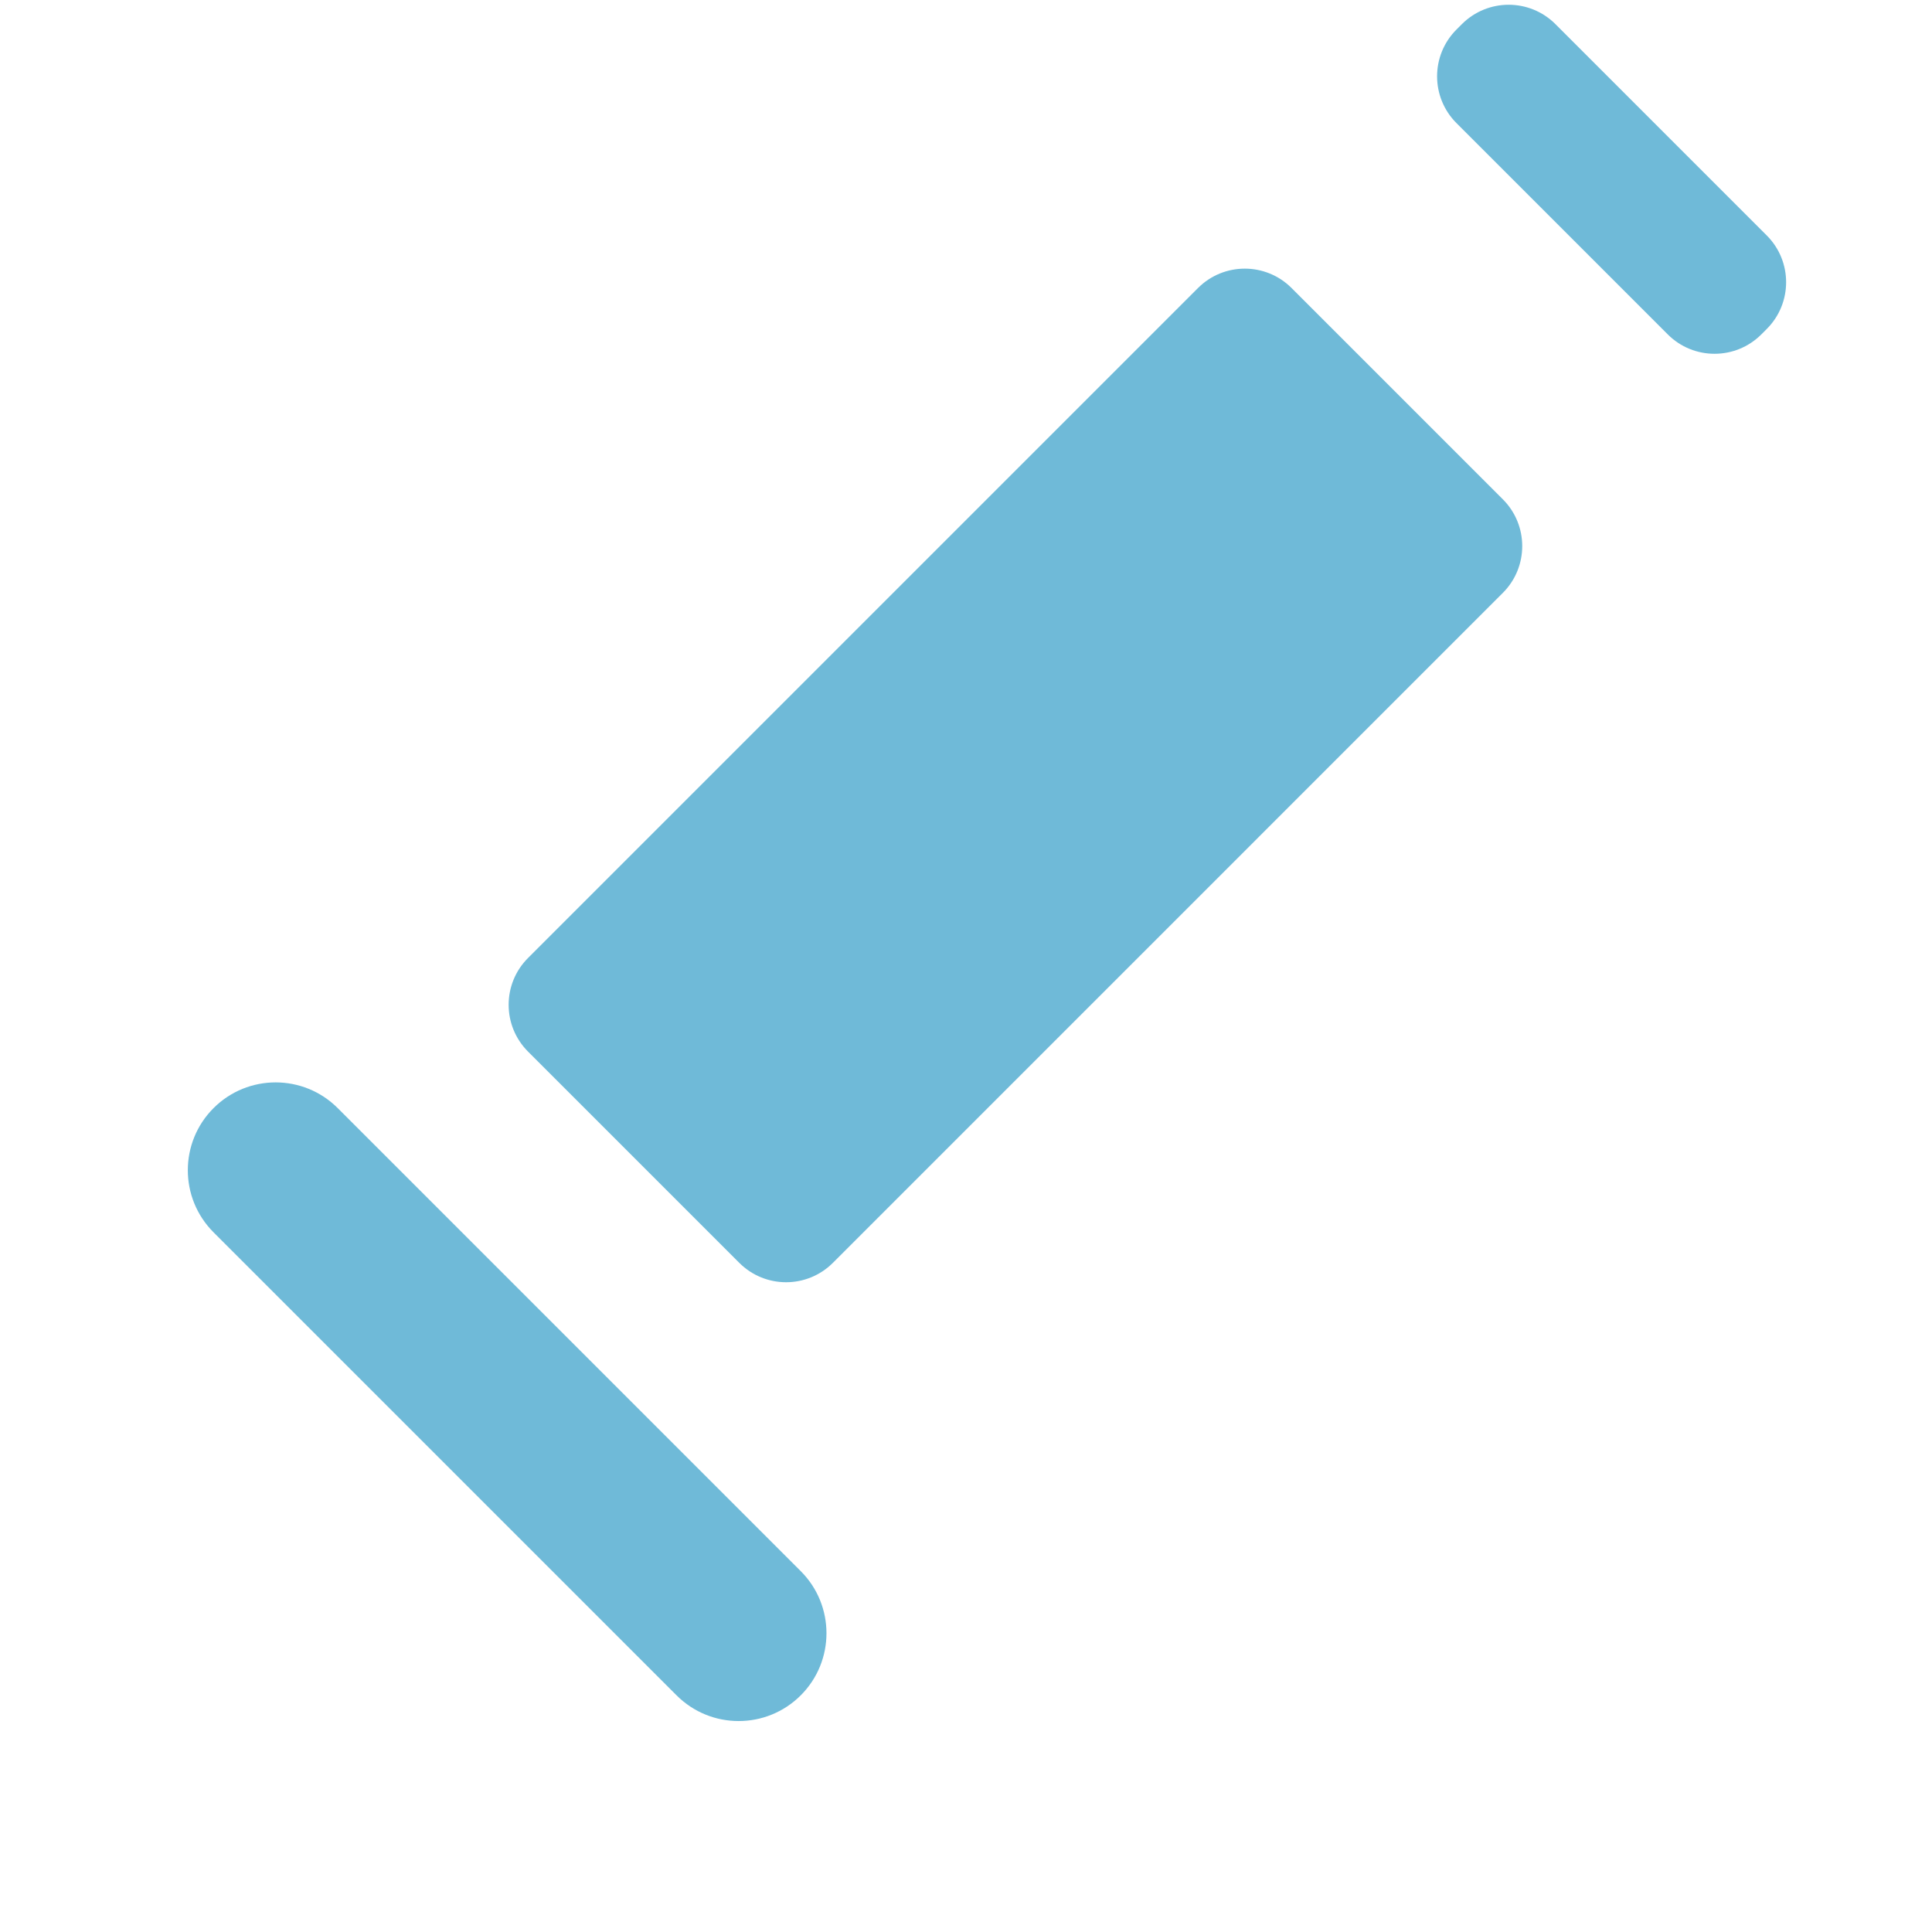
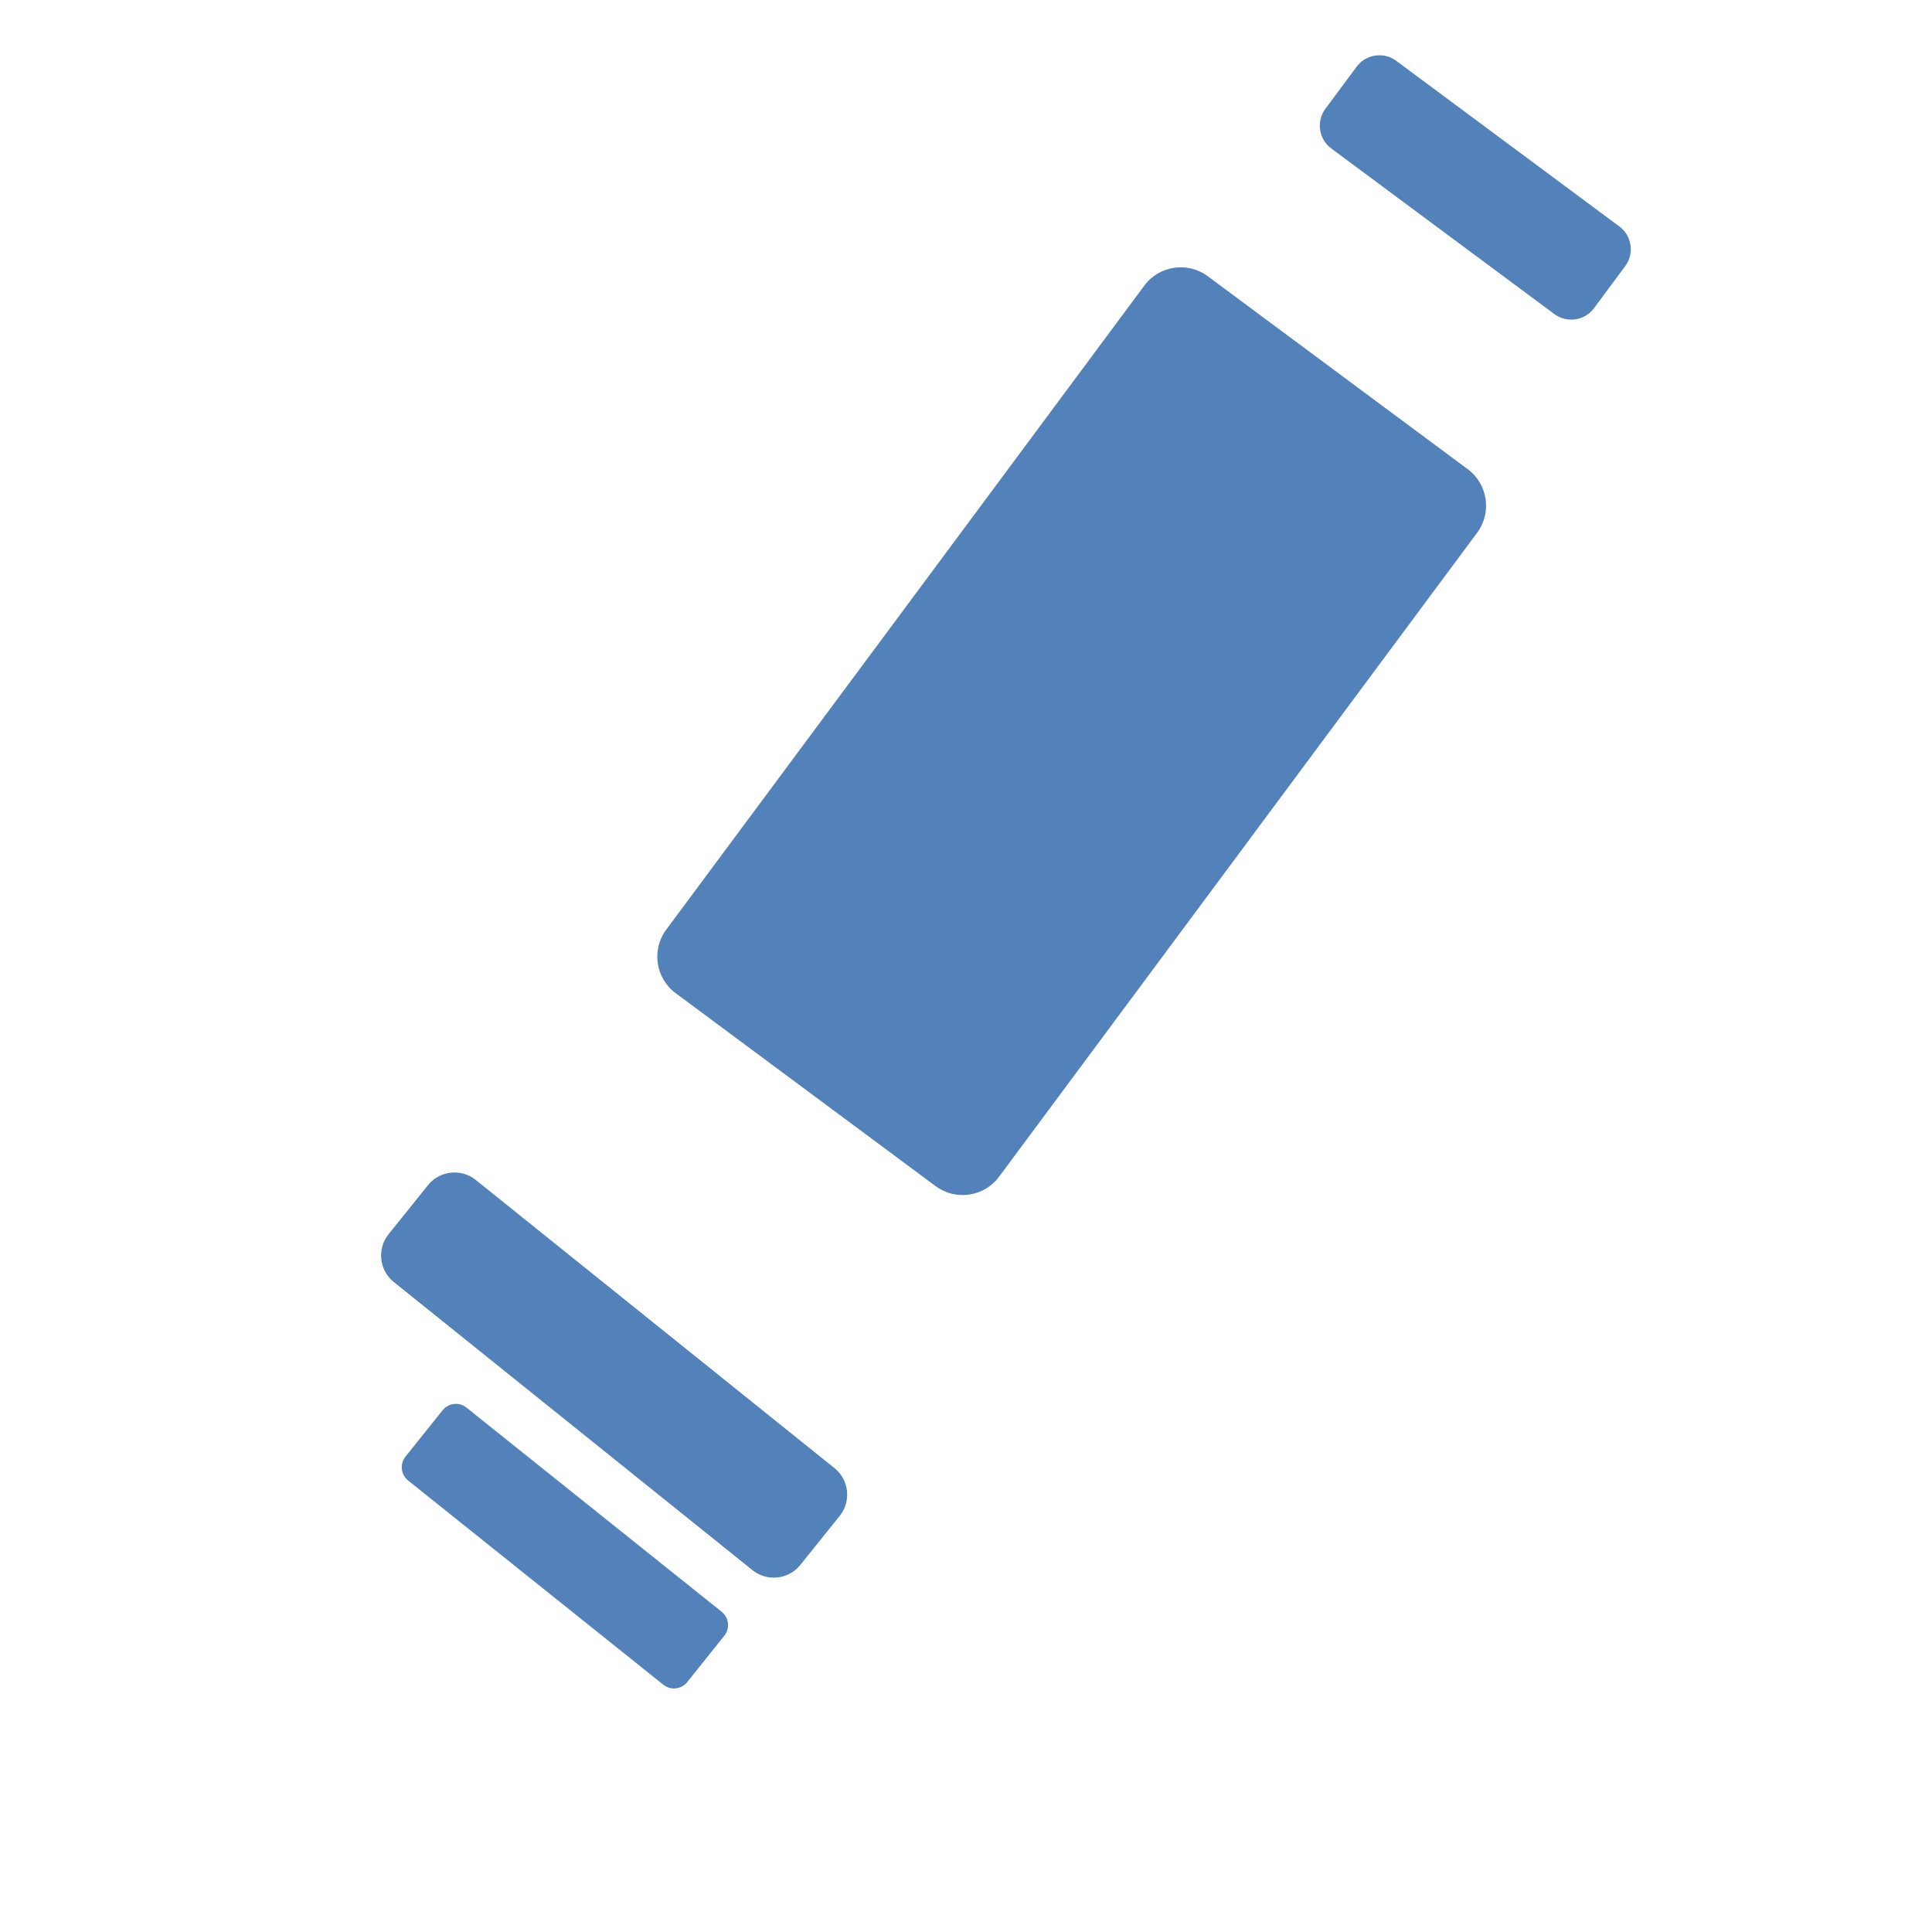
<svg xmlns="http://www.w3.org/2000/svg" version="1.1" x="0px" y="0px" viewBox="0 0 512 512" enable-background="new 0 0 512 512" xml:space="preserve">
  <g id="Layer_4">
-     <path fill="#6FBAD8" d="M195.925,334.671l-55.995-55.995c-6.847-6.847-6.847-17.948,0-24.795L317.482,76.328   c6.847-6.847,17.948-6.847,24.795,0l55.995,55.995c6.847,6.847,6.847,17.948,0,24.795L220.72,334.671   C213.873,341.518,202.772,341.518,195.925,334.671z M466.771,88.621l1.433-1.433c6.847-6.847,6.847-17.948,0-24.795L412.209,6.397   c-6.847-6.847-17.948-6.847-24.795,0L385.98,7.83c-6.847,6.847-6.847,17.948,0,24.795l55.995,55.995   C448.822,95.468,459.924,95.468,466.771,88.621z M212.207,449.281c9.088-9.088,9.088-23.823,0-32.912L89.5,293.662   c-9.087-9.088-23.823-9.088-32.911,0c-9.088,9.088-9.088,23.823,0,32.912l122.708,122.708c4.544,4.544,10.5,6.816,16.455,6.816   C201.708,456.097,207.664,453.826,212.207,449.281z" />
+     <path fill="#5381B9" d="M175.797,446.474l-67.64-54.124c-1.932-1.546-2.248-4.393-0.702-6.325l9.839-12.296   c1.546-1.932,4.393-2.248,6.325-0.702l67.64,54.124c1.932,1.546,2.248,4.393,0.702,6.325l-9.839,12.296   C180.575,447.705,177.729,448.021,175.797,446.474z M212.082,414.739l10.453-13.012c3.1-3.859,2.479-9.553-1.38-12.653   l-95.078-76.379c-3.859-3.1-9.553-2.479-12.653,1.38l-10.453,13.012c-3.1,3.859-2.479,9.553,1.38,12.653l95.078,76.379   C203.288,419.219,208.982,418.598,212.082,414.739z M422.419,81.682l8.29-11.168c2.459-3.312,1.76-8.034-1.552-10.492   l-59.139-43.901c-3.312-2.459-8.034-1.76-10.492,1.552l-8.29,11.168c-2.459,3.312-1.76,8.034,1.552,10.492l59.139,43.901   C415.238,85.693,419.96,84.995,422.419,81.682z M264.749,311.864l126.726-170.713c3.934-5.299,2.817-12.854-2.483-16.788   l-68.935-51.172c-5.299-3.934-12.854-2.817-16.788,2.483L176.543,246.387c-3.934,5.299-2.817,12.854,2.483,16.788l68.935,51.172   C253.26,318.281,260.815,317.164,264.749,311.864z" />
  </g>
  <g id="Layer_1">
</g>
</svg>
